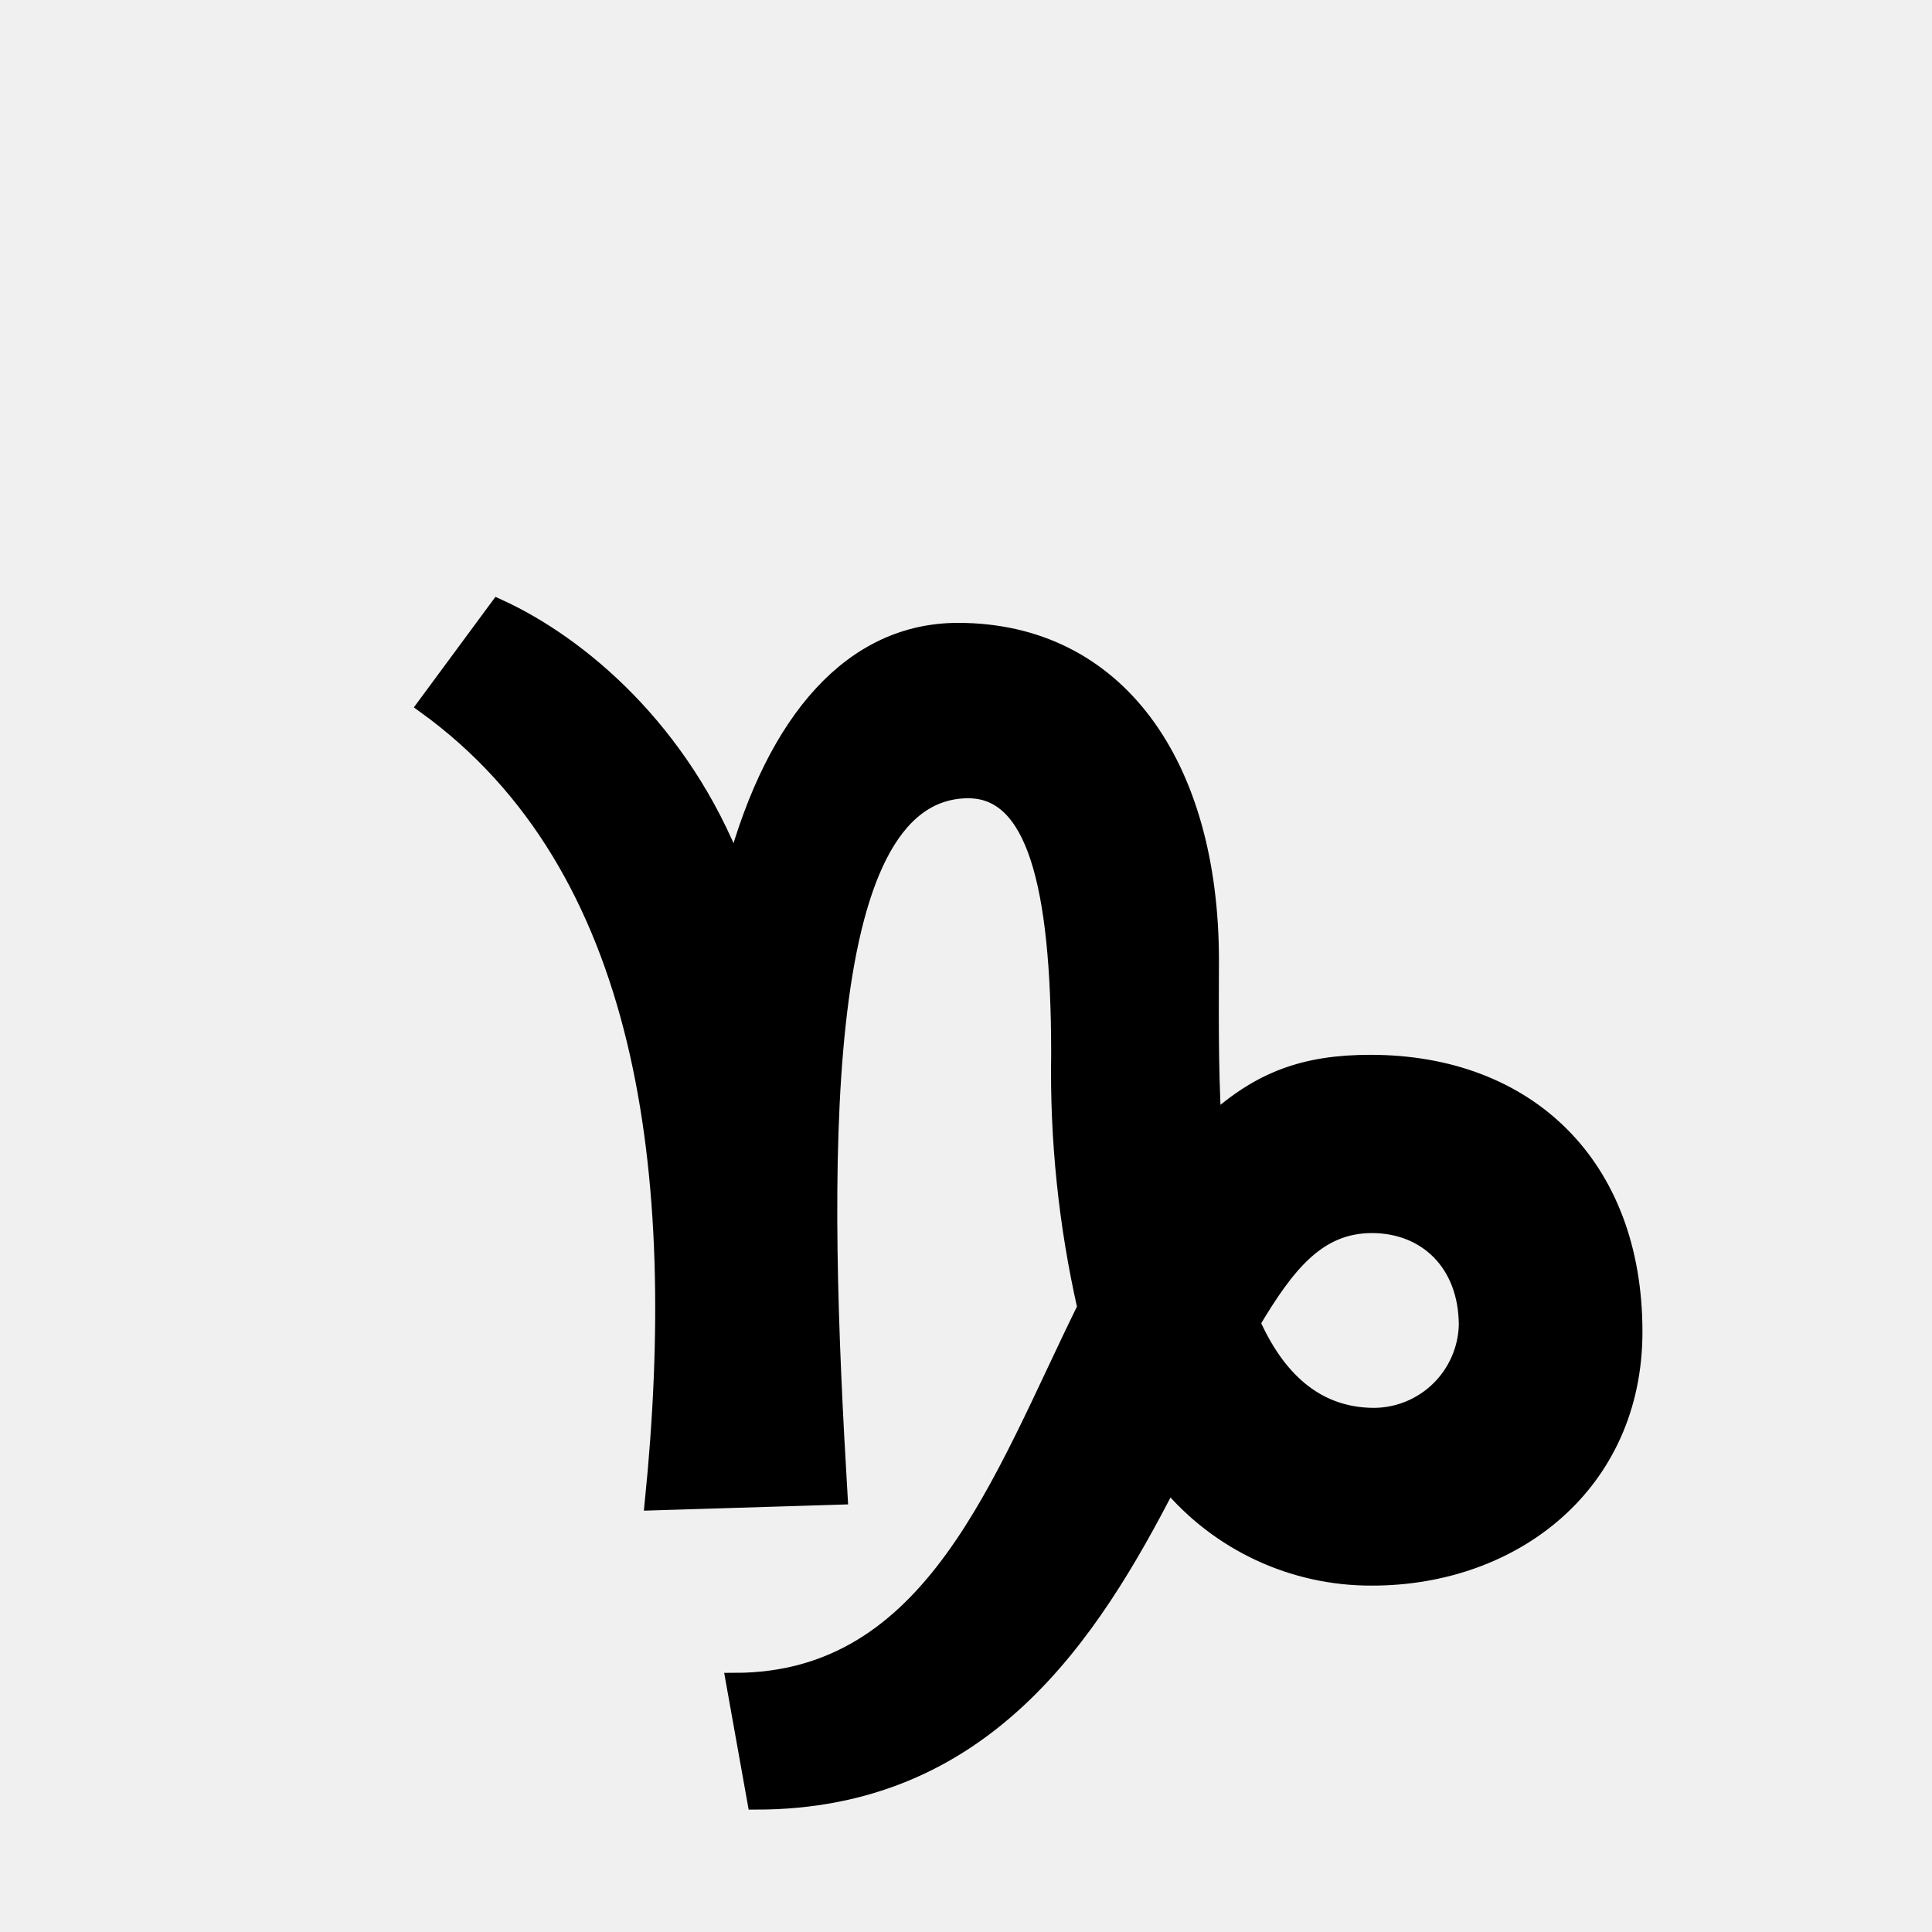
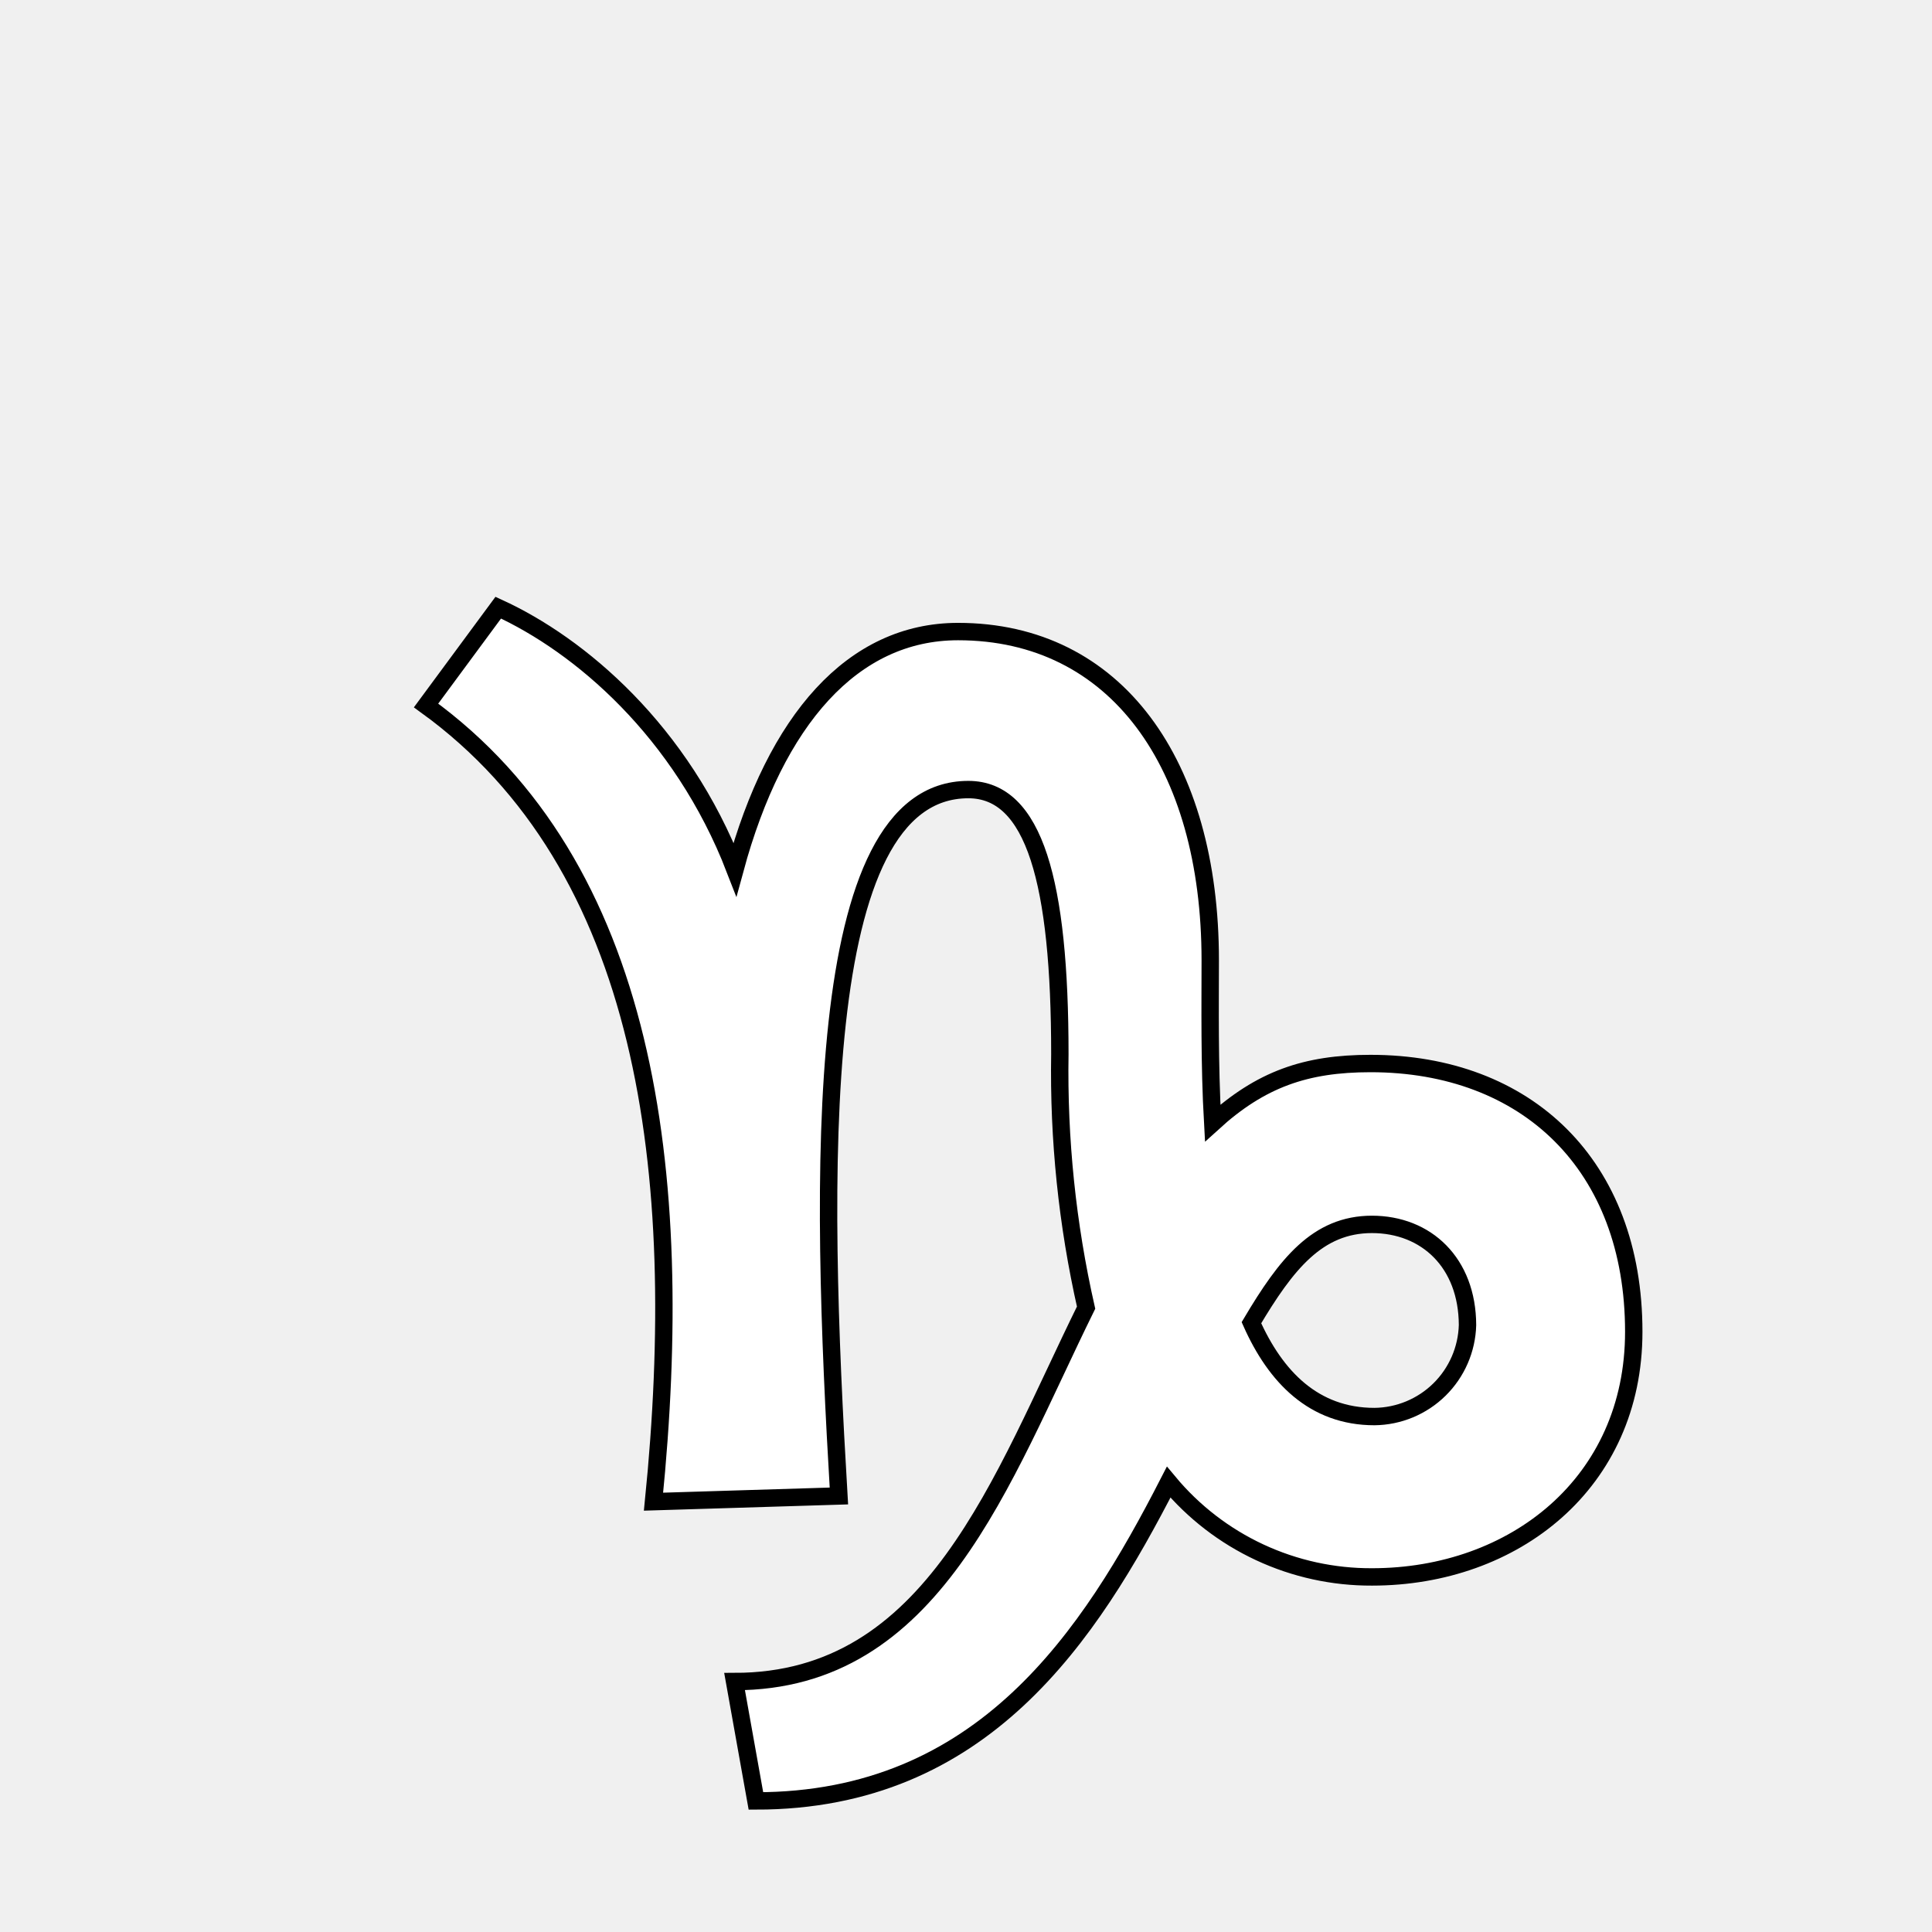
<svg xmlns="http://www.w3.org/2000/svg" width="256px" height="256px" viewBox="-20 0 190 190" fill="none" stroke="#000000" stroke-width="1.71">
  <g id="SVGRepo_bgCarrier" stroke-width="0" />
  <g id="SVGRepo_tracerCarrier" stroke-linecap="round" stroke-linejoin="round" />
  <g id="SVGRepo_iconCarrier">
-     <path fill-rule="evenodd" clip-rule="evenodd" d="M114.93 155.08C111.115 155.098 107.344 154.272 103.886 152.661C100.428 151.05 97.369 148.693 94.93 145.76C87.18 160.86 76.68 177.11 54.34 177.11L52.24 165.37C71.83 165.37 78.44 145.58 86.81 128.6C84.956 120.416 84.09 112.04 84.23 103.65C84.23 86.78 81.74 77.65 75.23 77.65C59.68 77.65 60.63 115.65 62.5 147.12L44.27 147.68C47.55 115.15 43.65 85.12 21.9 69.38L29 59.76C37 63.42 47 71.85 52.28 85.49C56.28 70.75 63.88 62.11 74.22 62.11C89.75 62.11 99.02 75.11 99.02 94.44C99.02 98.85 98.93 104.58 99.26 110.44C103.98 106.14 108.41 104.59 114.78 104.59C130.15 104.59 140.67 114.59 140.67 130.97C140.67 145.85 128.89 155.08 114.93 155.08ZM114.93 120.41C109.56 120.41 106.49 124.32 103.07 130.08C105.44 135.4 109.2 139.31 115.17 139.31C117.563 139.285 119.854 138.333 121.56 136.655C123.266 134.977 124.255 132.702 124.32 130.31C124.3 124.2 120.29 120.41 114.91 120.41H114.93Z" fill="#000000" />
+     <path fill-rule="evenodd" clip-rule="evenodd" d="M114.93 155.08C111.115 155.098 107.344 154.272 103.886 152.661C100.428 151.05 97.369 148.693 94.93 145.76C87.18 160.86 76.68 177.11 54.34 177.11L52.24 165.37C71.83 165.37 78.44 145.58 86.81 128.6C84.956 120.416 84.09 112.04 84.23 103.65C84.23 86.78 81.74 77.65 75.23 77.65C59.68 77.65 60.63 115.65 62.5 147.12L44.27 147.68C47.55 115.15 43.65 85.12 21.9 69.38L29 59.76C37 63.42 47 71.85 52.28 85.49C56.28 70.75 63.88 62.11 74.22 62.11C89.75 62.11 99.02 75.11 99.02 94.44C99.02 98.85 98.93 104.58 99.26 110.44C103.98 106.14 108.41 104.59 114.78 104.59C130.15 104.59 140.67 114.59 140.67 130.97C140.67 145.85 128.89 155.08 114.93 155.08ZM114.93 120.41C109.56 120.41 106.49 124.32 103.07 130.08C105.44 135.4 109.2 139.31 115.17 139.31C117.563 139.285 119.854 138.333 121.56 136.655C123.266 134.977 124.255 132.702 124.32 130.31C124.3 124.2 120.29 120.41 114.91 120.41H114.93Z" fill="#fff" />
  </g>
</svg>
